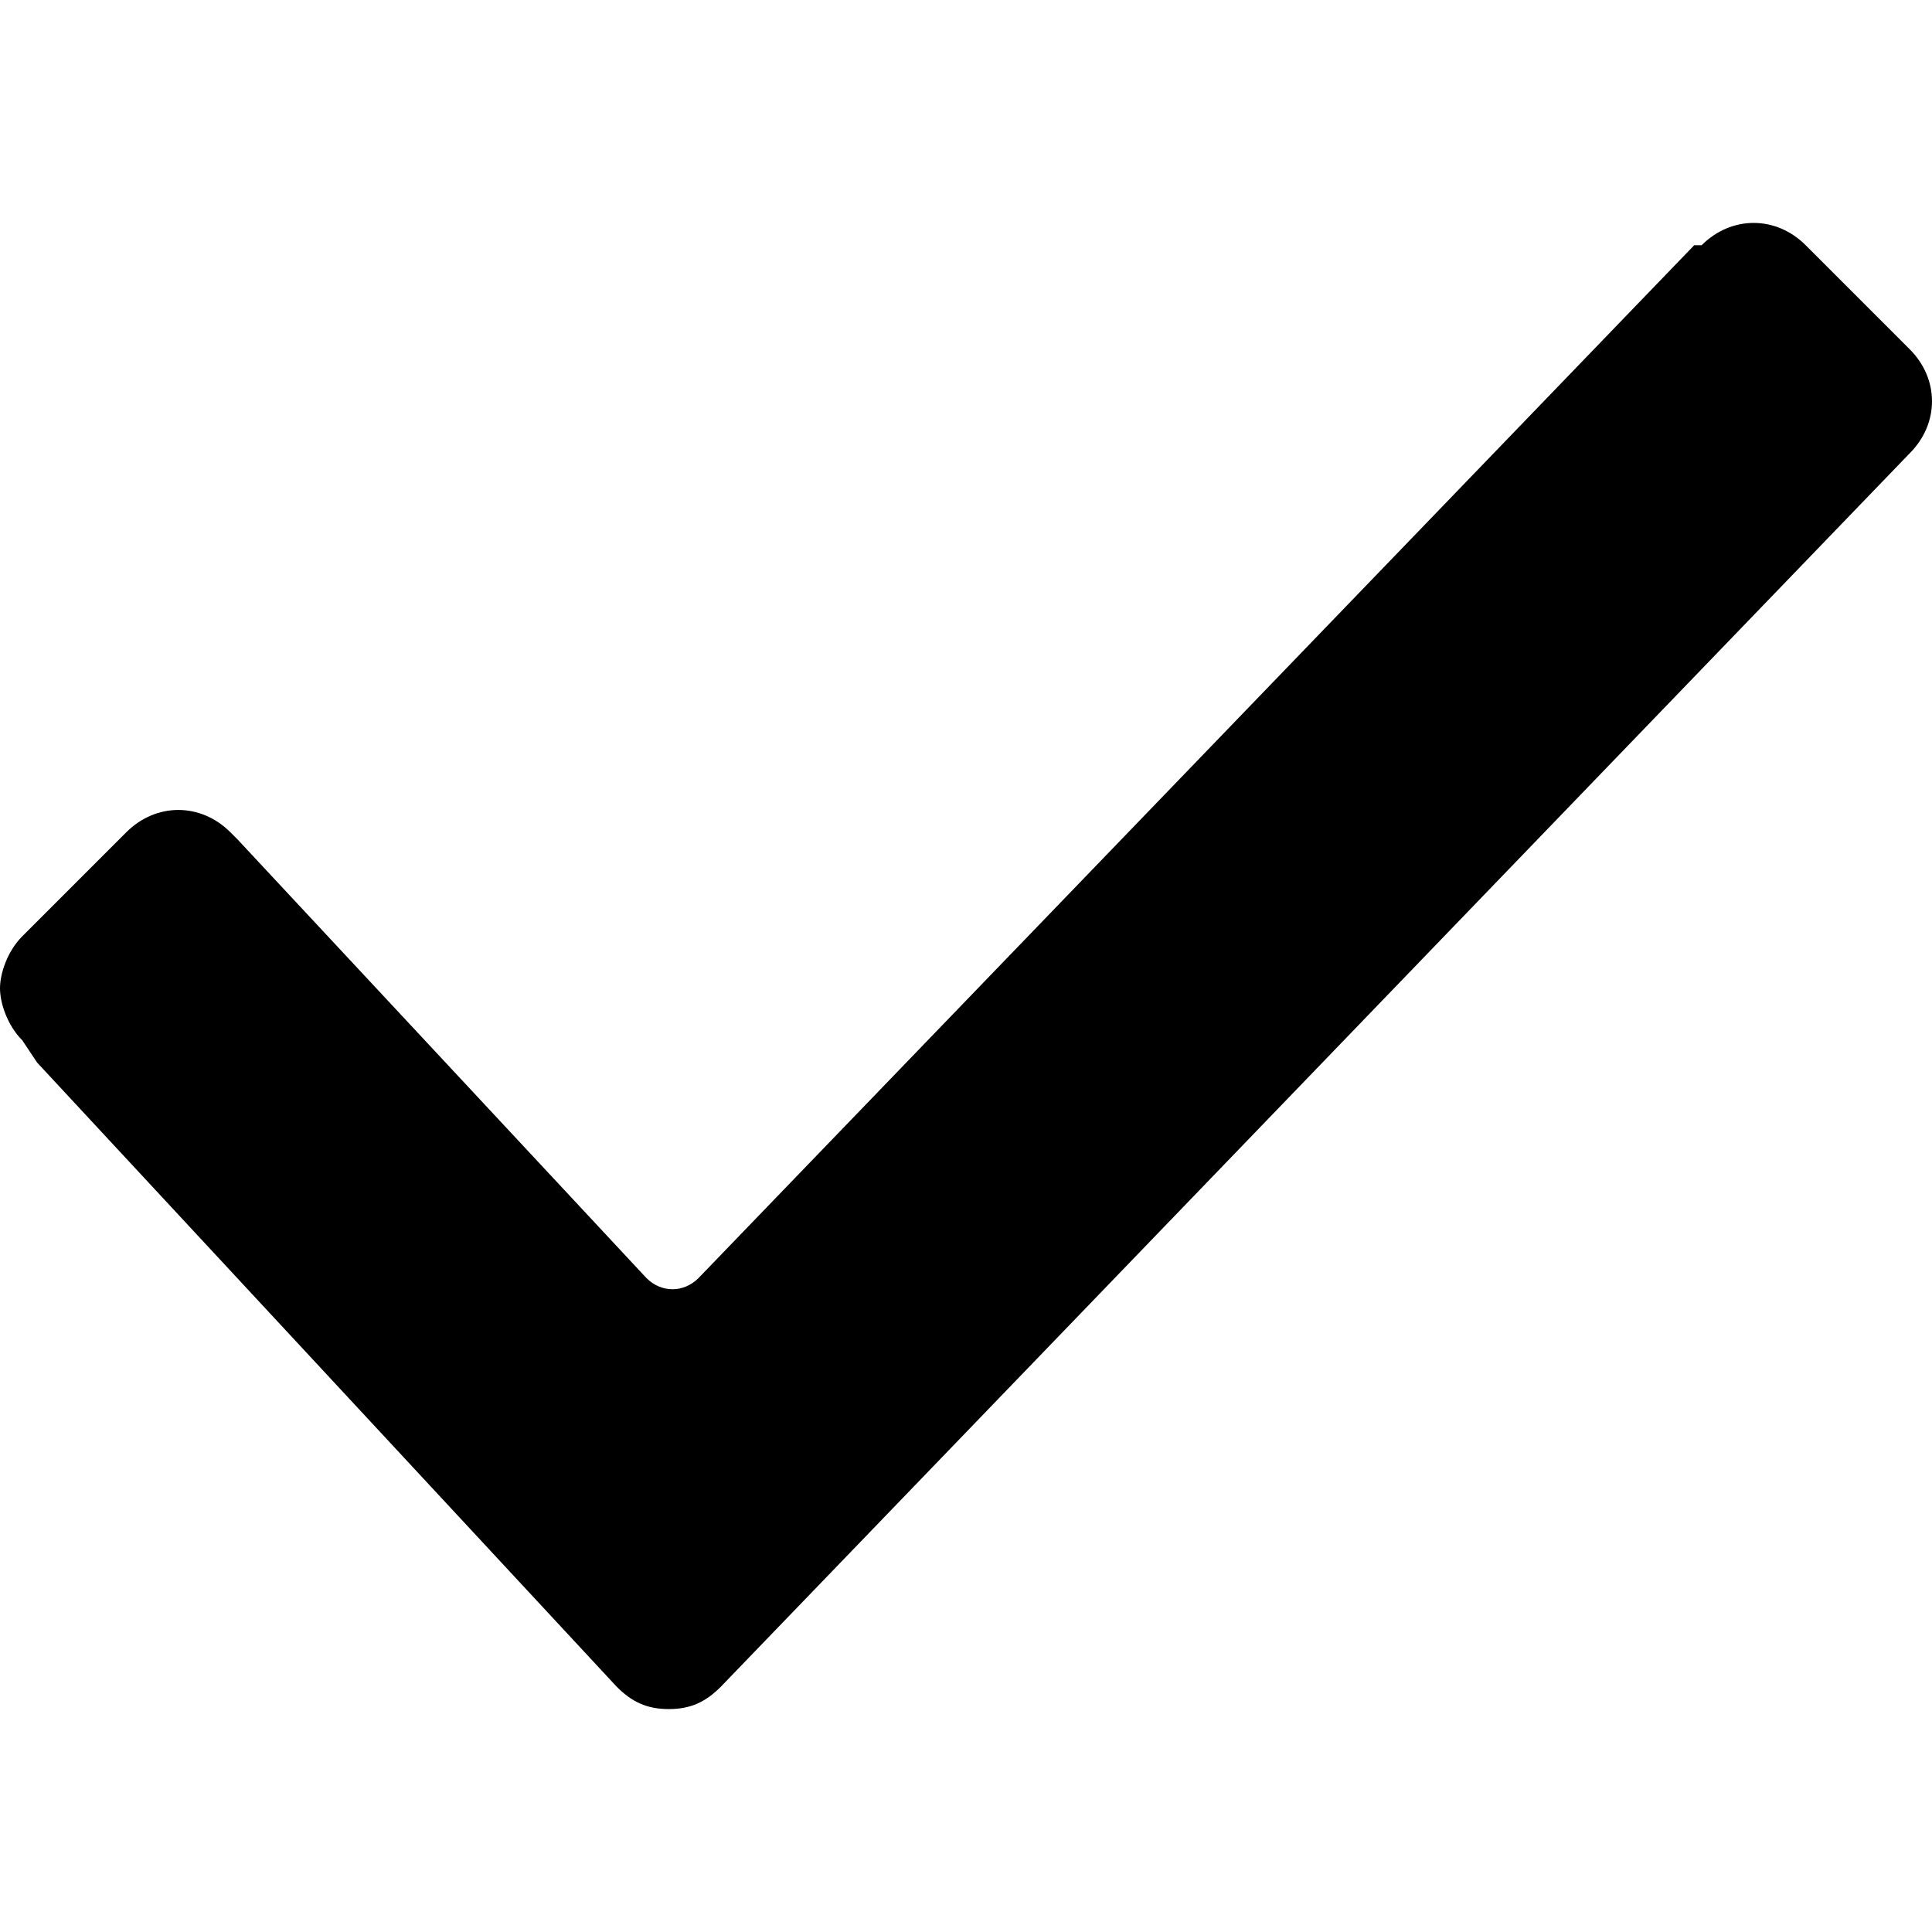
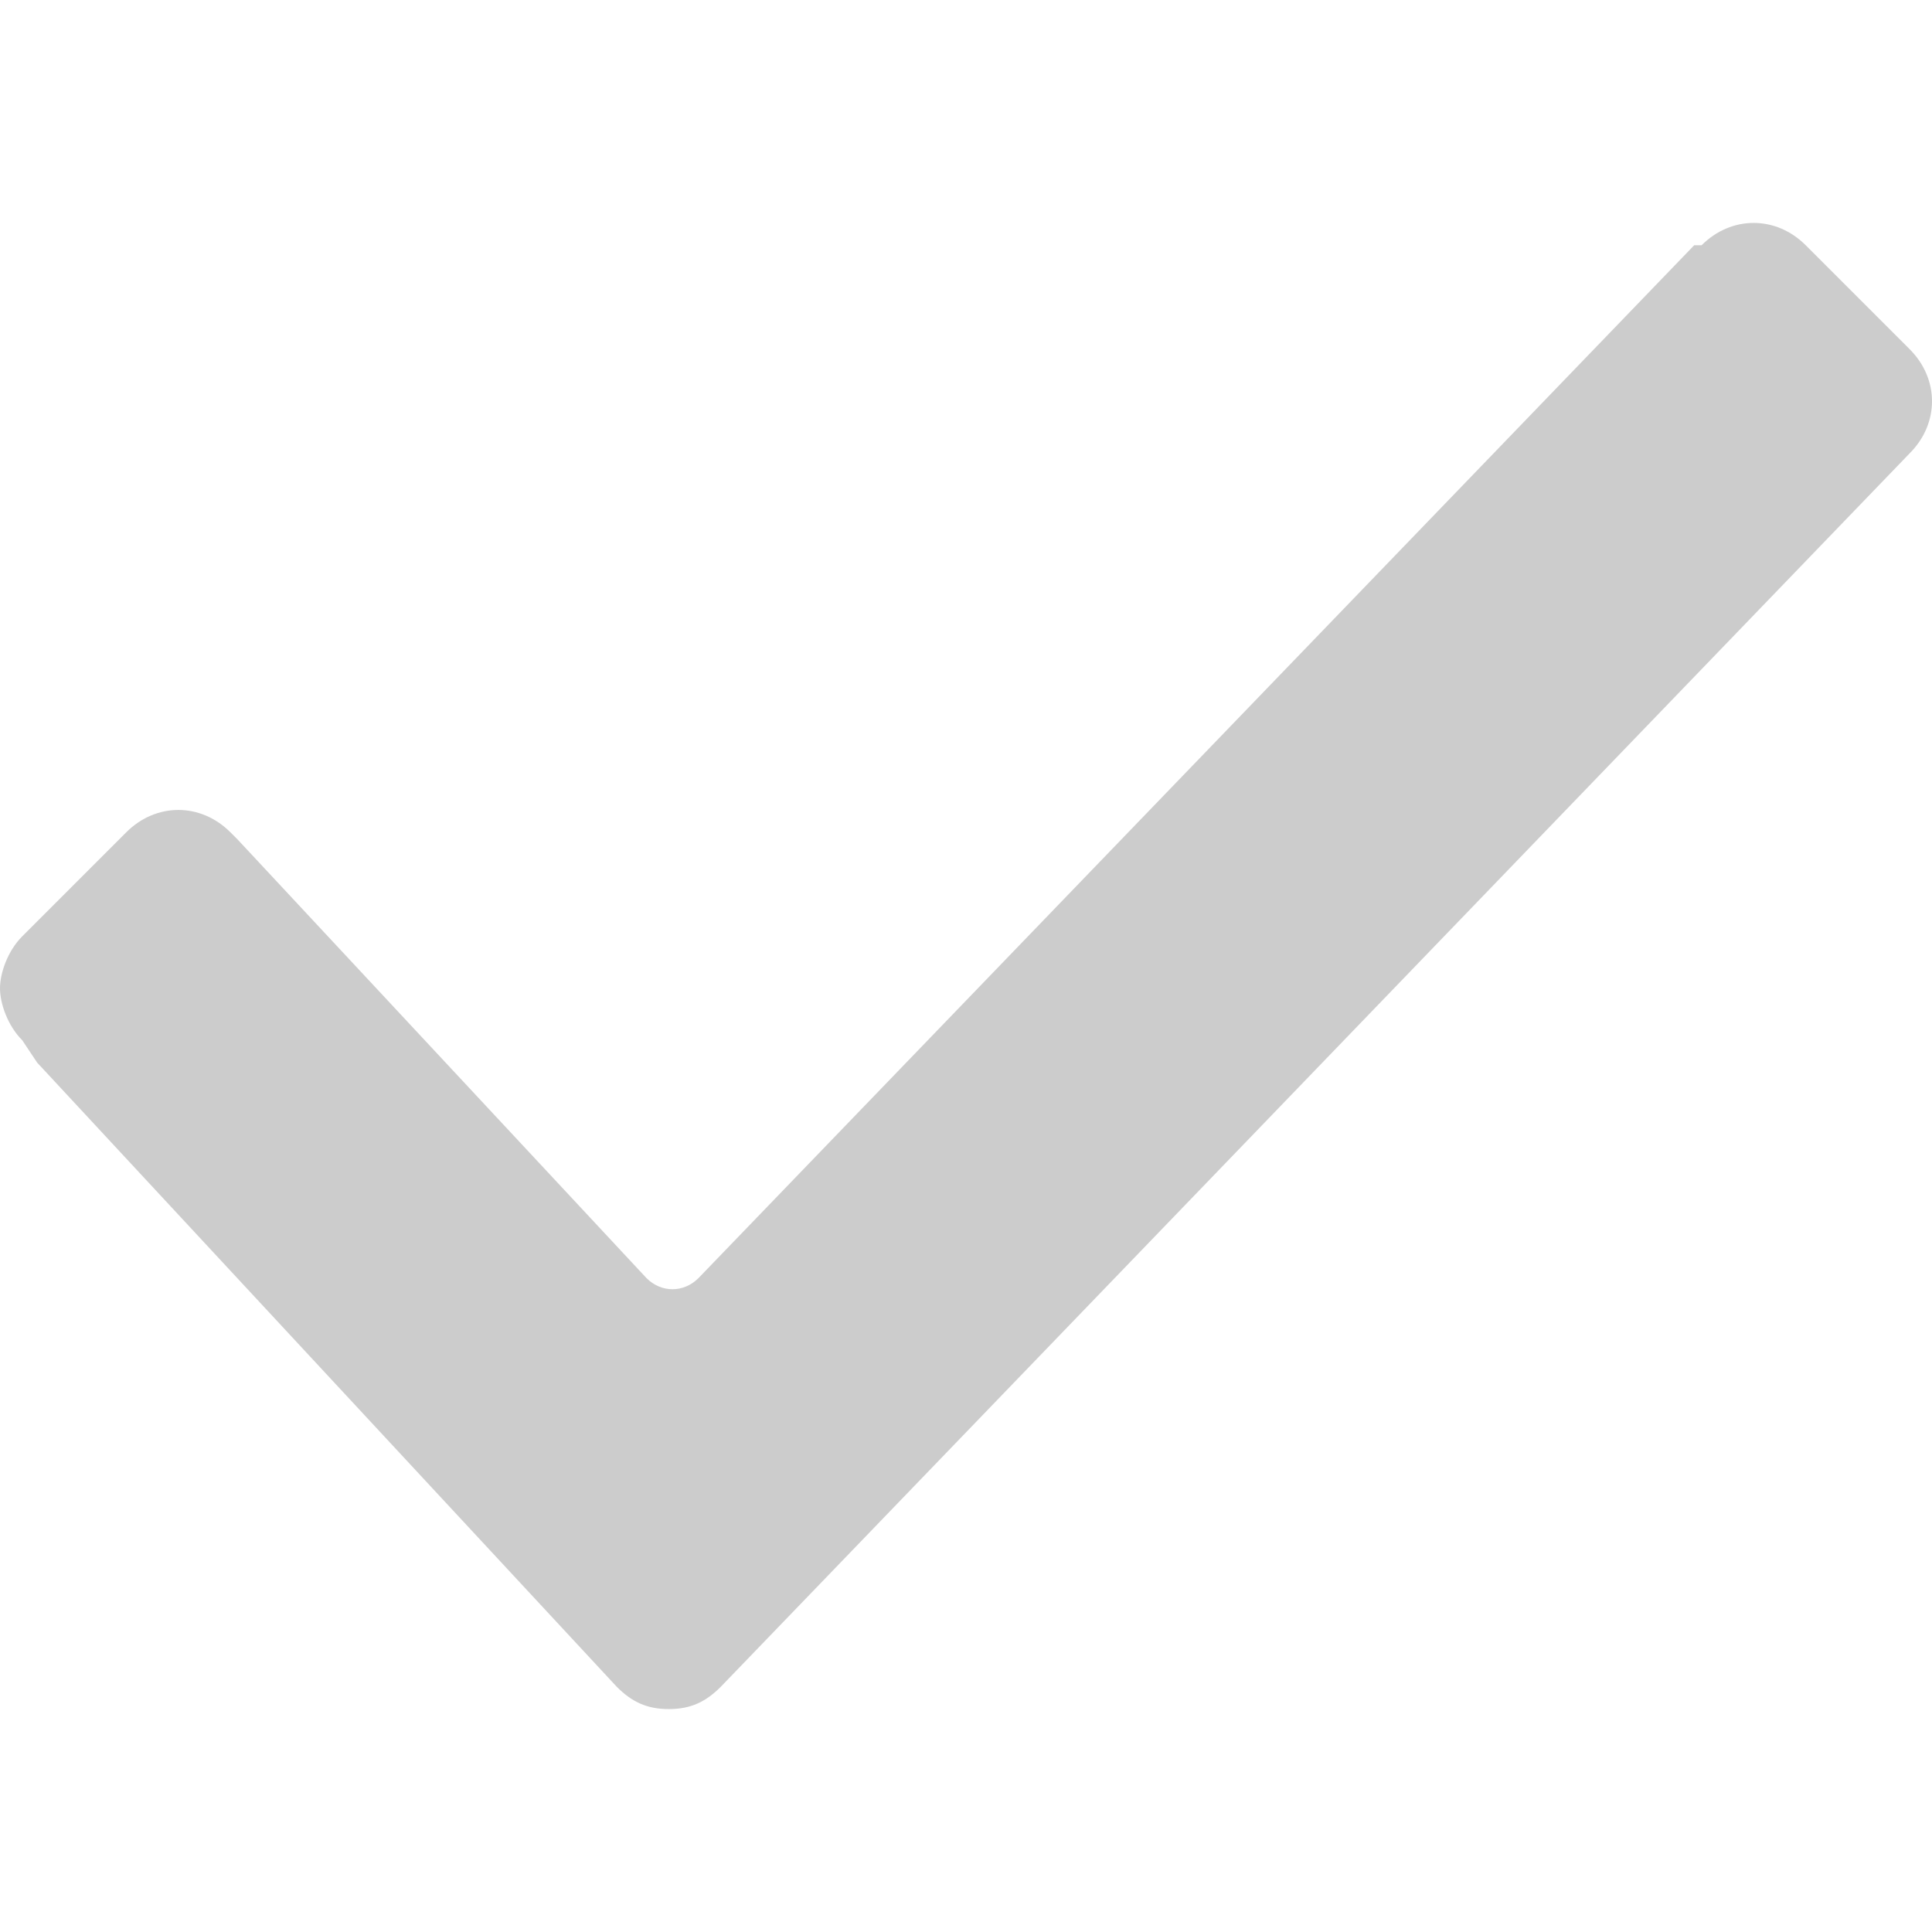
- <svg xmlns="http://www.w3.org/2000/svg" version="1.1" viewBox="0 0 26 26" enable-background="new 0 0 26 26">
+ <svg xmlns="http://www.w3.org/2000/svg" version="1.1" viewBox="0 0 26 26" enable-background="new 0 0 26 26" fill="#ccc">
  <path d="m.3,14c-0.2-0.2-0.3-0.5-0.3-0.7s0.1-0.5 0.3-0.7l1.4-1.4c0.4-0.4 1-0.4 1.4,0l.1,.1 5.5,5.9c0.2,0.2 0.5,0.2 0.7,0l13.4-13.9h0.1v-8.88178e-16c0.4-0.4 1-0.4 1.4,0l1.4,1.4c0.4,0.4 0.4,1 0,1.4l0,0-16,16.6c-0.2,0.2-0.4,0.3-0.7,0.3-0.3,0-0.5-0.1-0.7-0.3l-7.8-8.4-.2-.3z" />
</svg>
